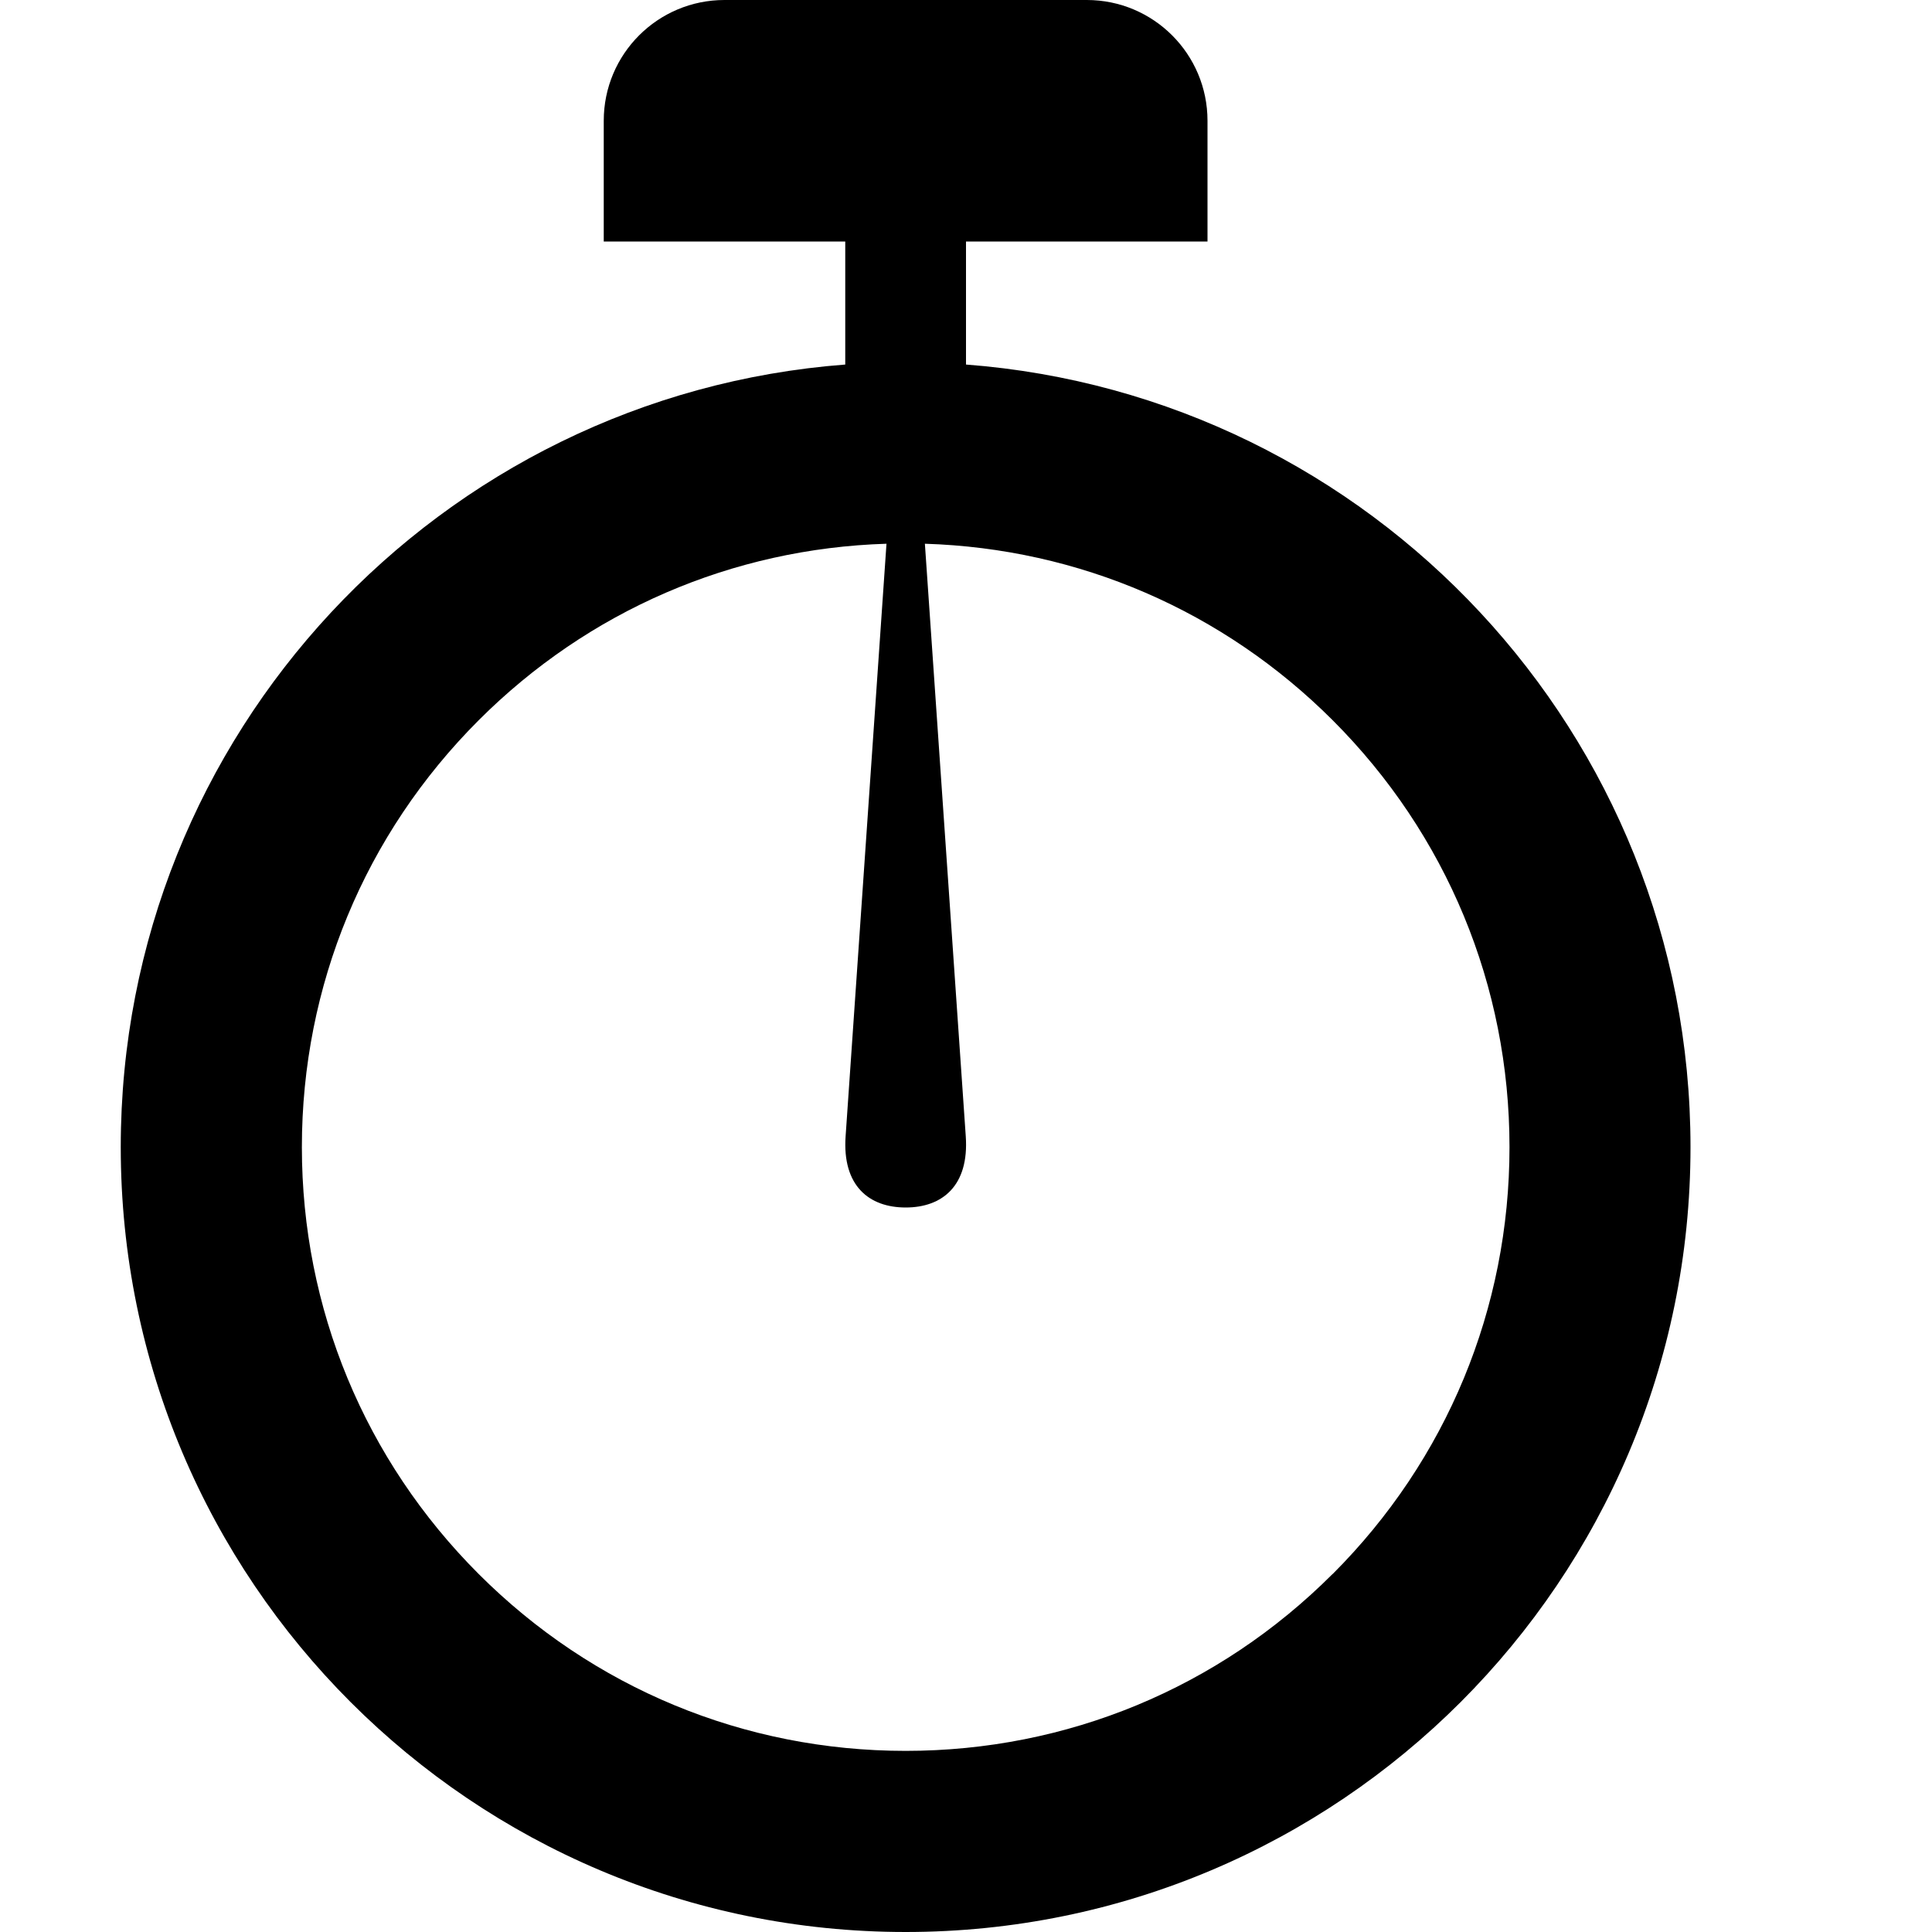
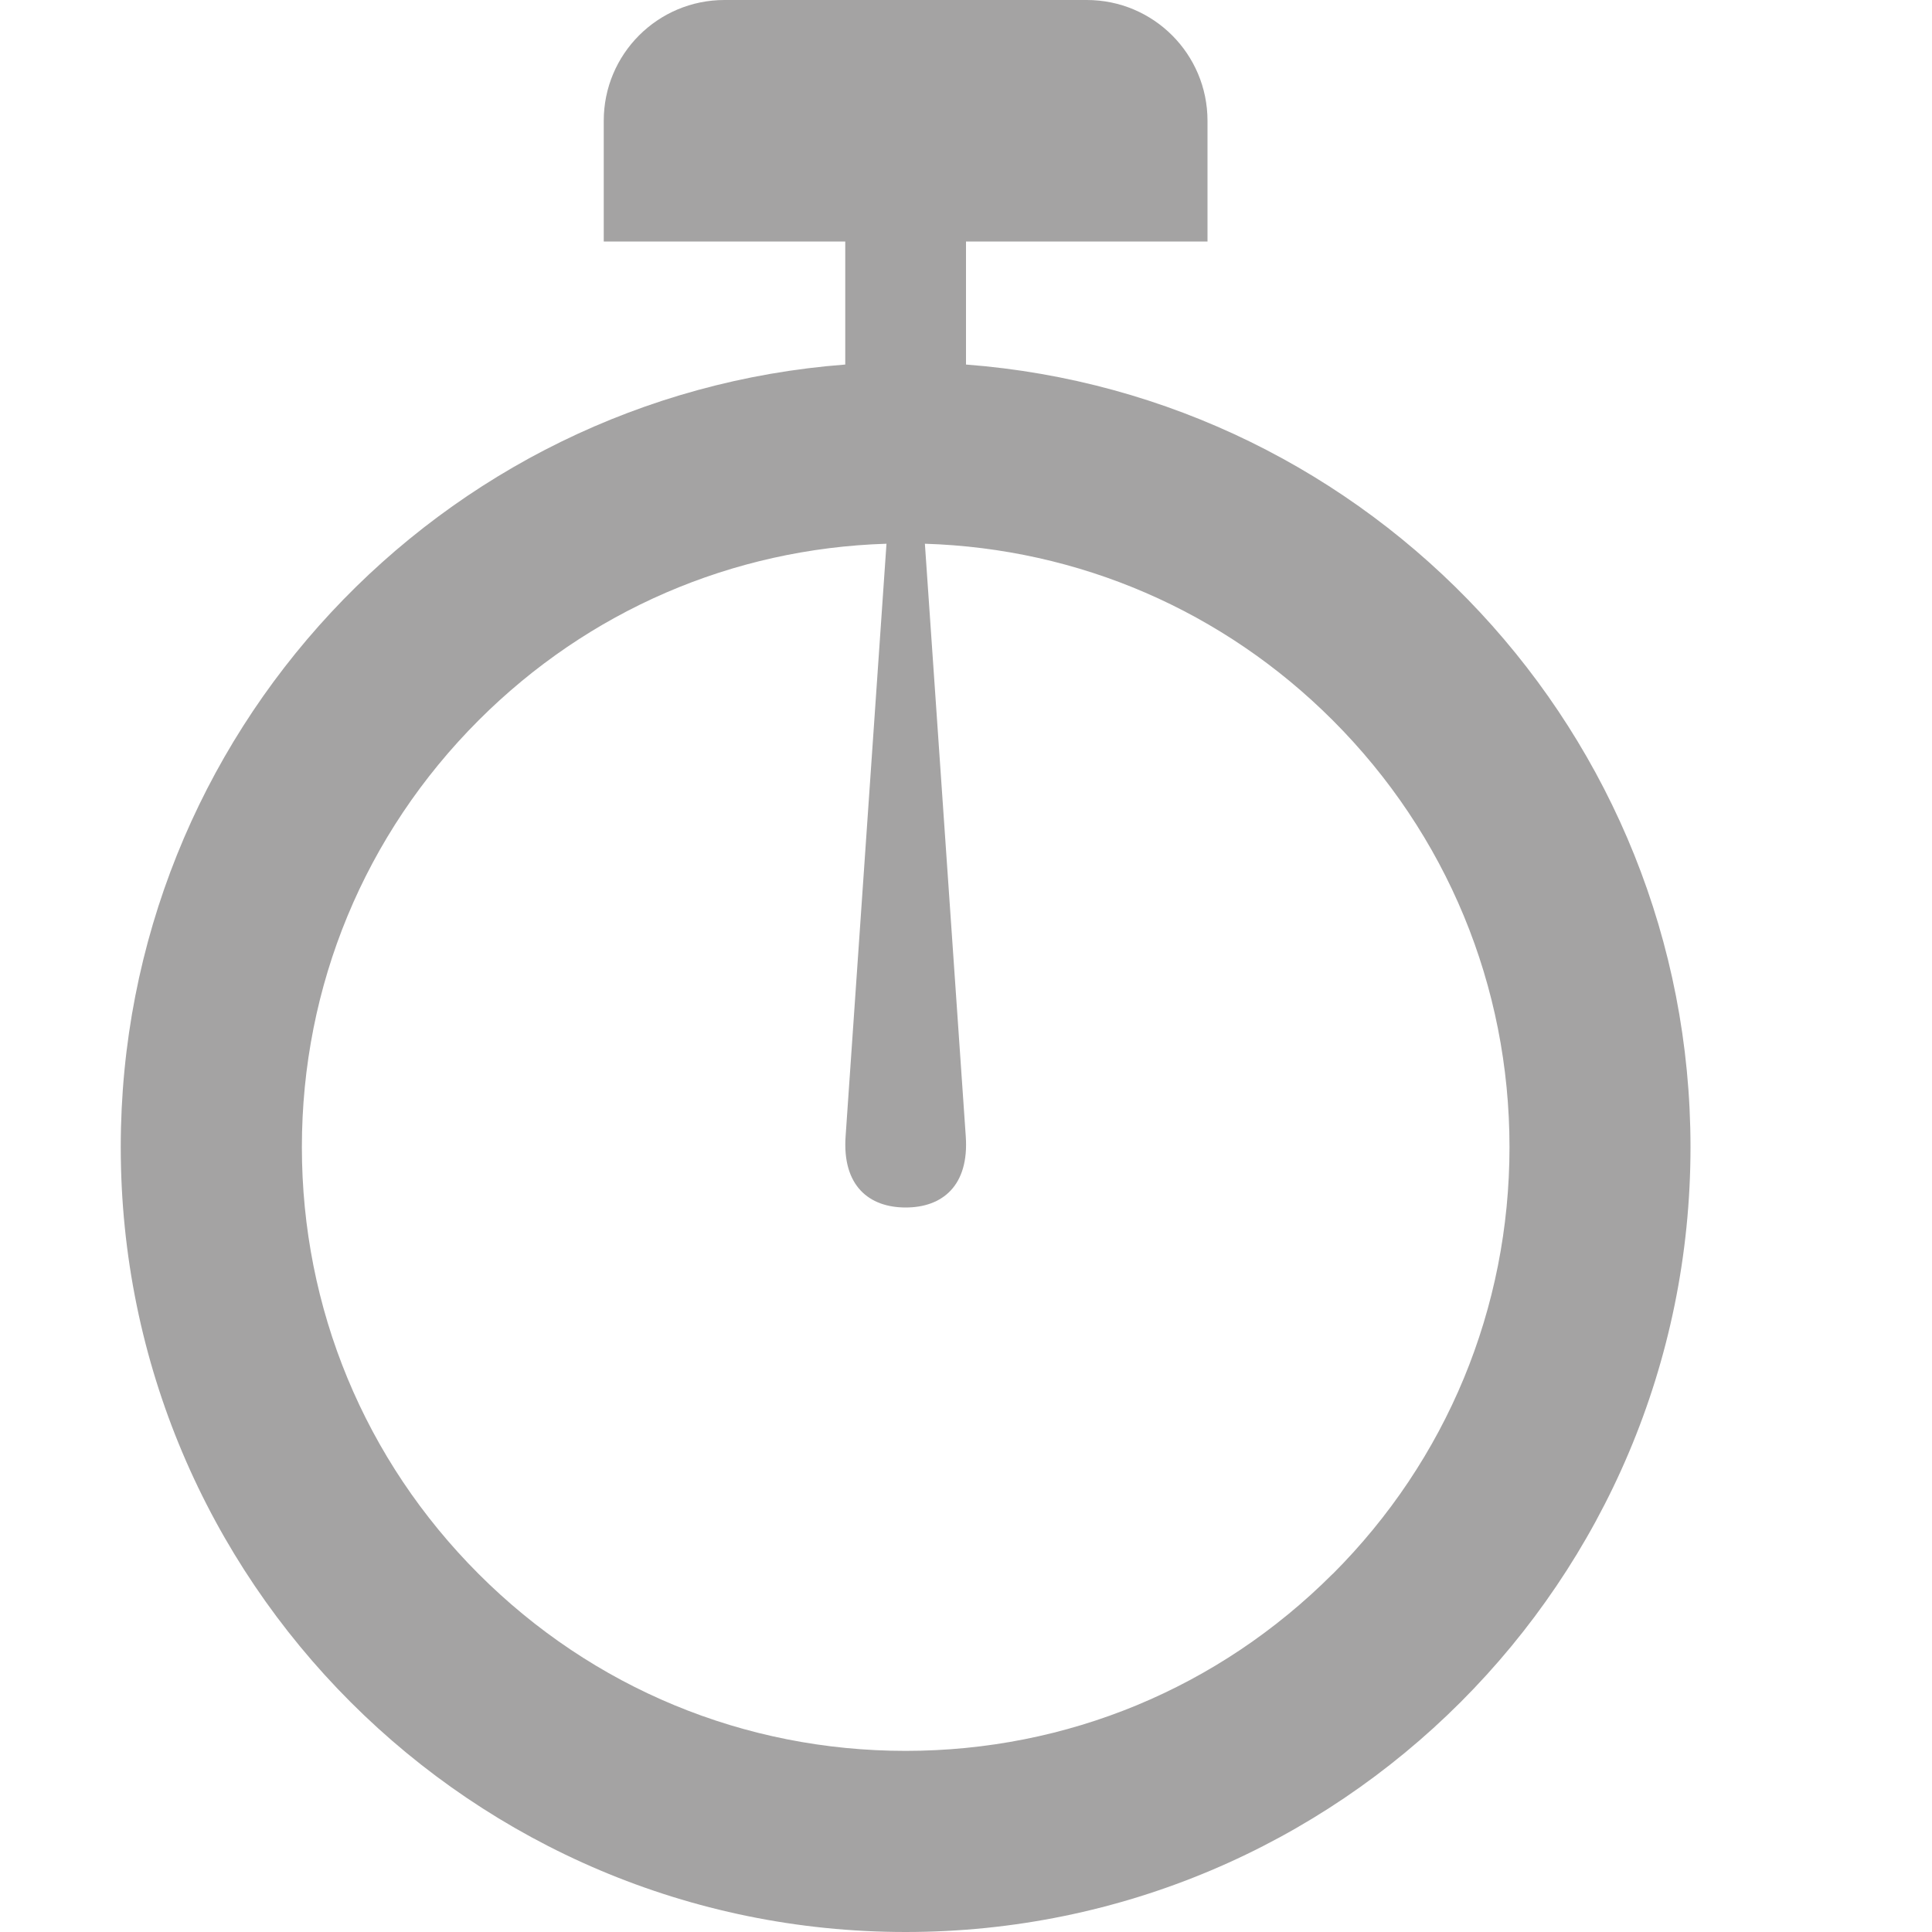
<svg xmlns="http://www.w3.org/2000/svg" version="1.1" width="32" height="32" viewBox="0 0 32 32">
-   <path d="M16 6.038v-2.038h4v-2c0-1.105-0.895-2-2-2h-6c-1.105 0-2 0.895-2 2v2h4v2.038c-6.712 0.511-12 6.119-12 12.962 0 7.18 5.82 13 13 13s13-5.82 13-13c0-6.843-5.288-12.451-12-12.962zM22.071 26.071c-1.889 1.889-4.4 2.929-7.071 2.929s-5.182-1.040-7.071-2.929c-1.889-1.889-2.929-4.4-2.929-7.071s1.040-5.182 2.929-7.071c1.814-1.814 4.201-2.844 6.754-2.923l-0.677 9.813c-0.058 0.822 0.389 1.181 0.995 1.181s1.053-0.36 0.995-1.181l-0.677-9.813c2.552 0.079 4.94 1.11 6.754 2.923 1.889 1.889 2.929 4.4 2.929 7.071s-1.040 5.182-2.929 7.071z" />
+   <path fill="#a4a3a3" d="M16 6.038v-2.038h4v-2c0-1.105-0.895-2-2-2h-6c-1.105 0-2 0.895-2 2v2h4v2.038c-6.712 0.511-12 6.119-12 12.962 0 7.18 5.82 13 13 13s13-5.82 13-13c0-6.843-5.288-12.451-12-12.962zM22.071 26.071c-1.889 1.889-4.4 2.929-7.071 2.929s-5.182-1.040-7.071-2.929c-1.889-1.889-2.929-4.4-2.929-7.071s1.040-5.182 2.929-7.071c1.814-1.814 4.201-2.844 6.754-2.923l-0.677 9.813c-0.058 0.822 0.389 1.181 0.995 1.181s1.053-0.36 0.995-1.181l-0.677-9.813c2.552 0.079 4.94 1.11 6.754 2.923 1.889 1.889 2.929 4.4 2.929 7.071s-1.040 5.182-2.929 7.071z" />
</svg>
